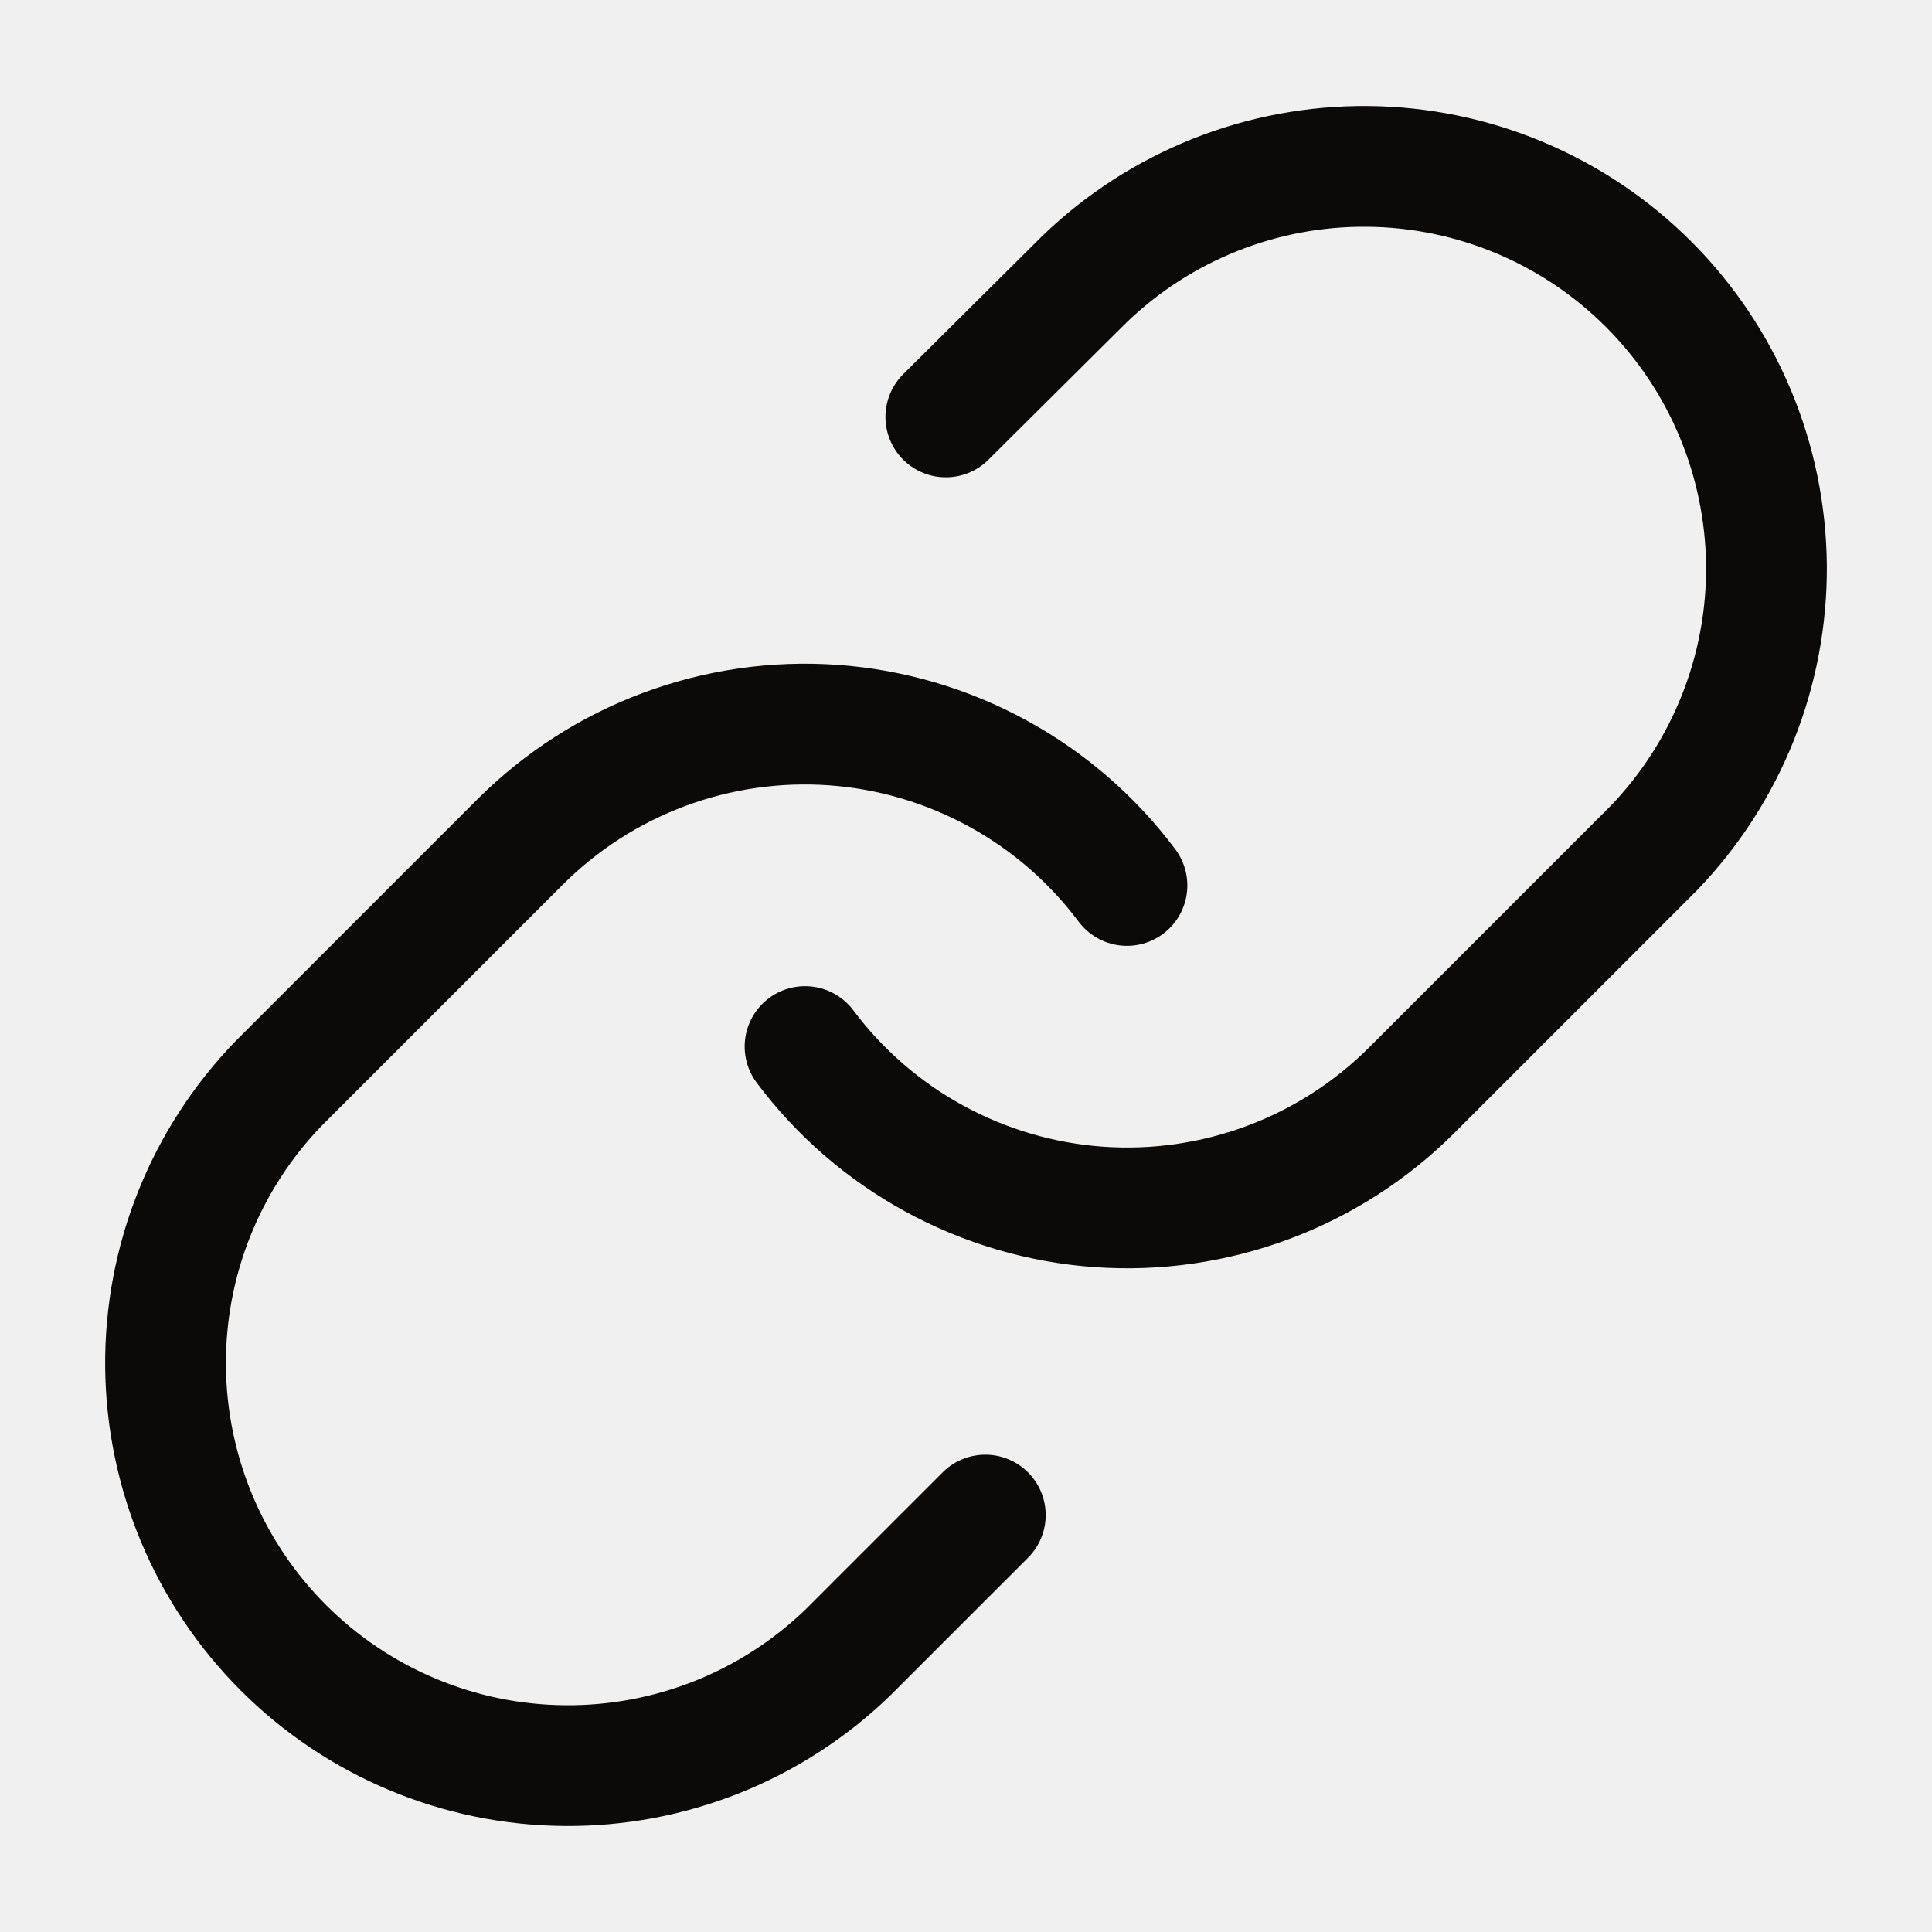
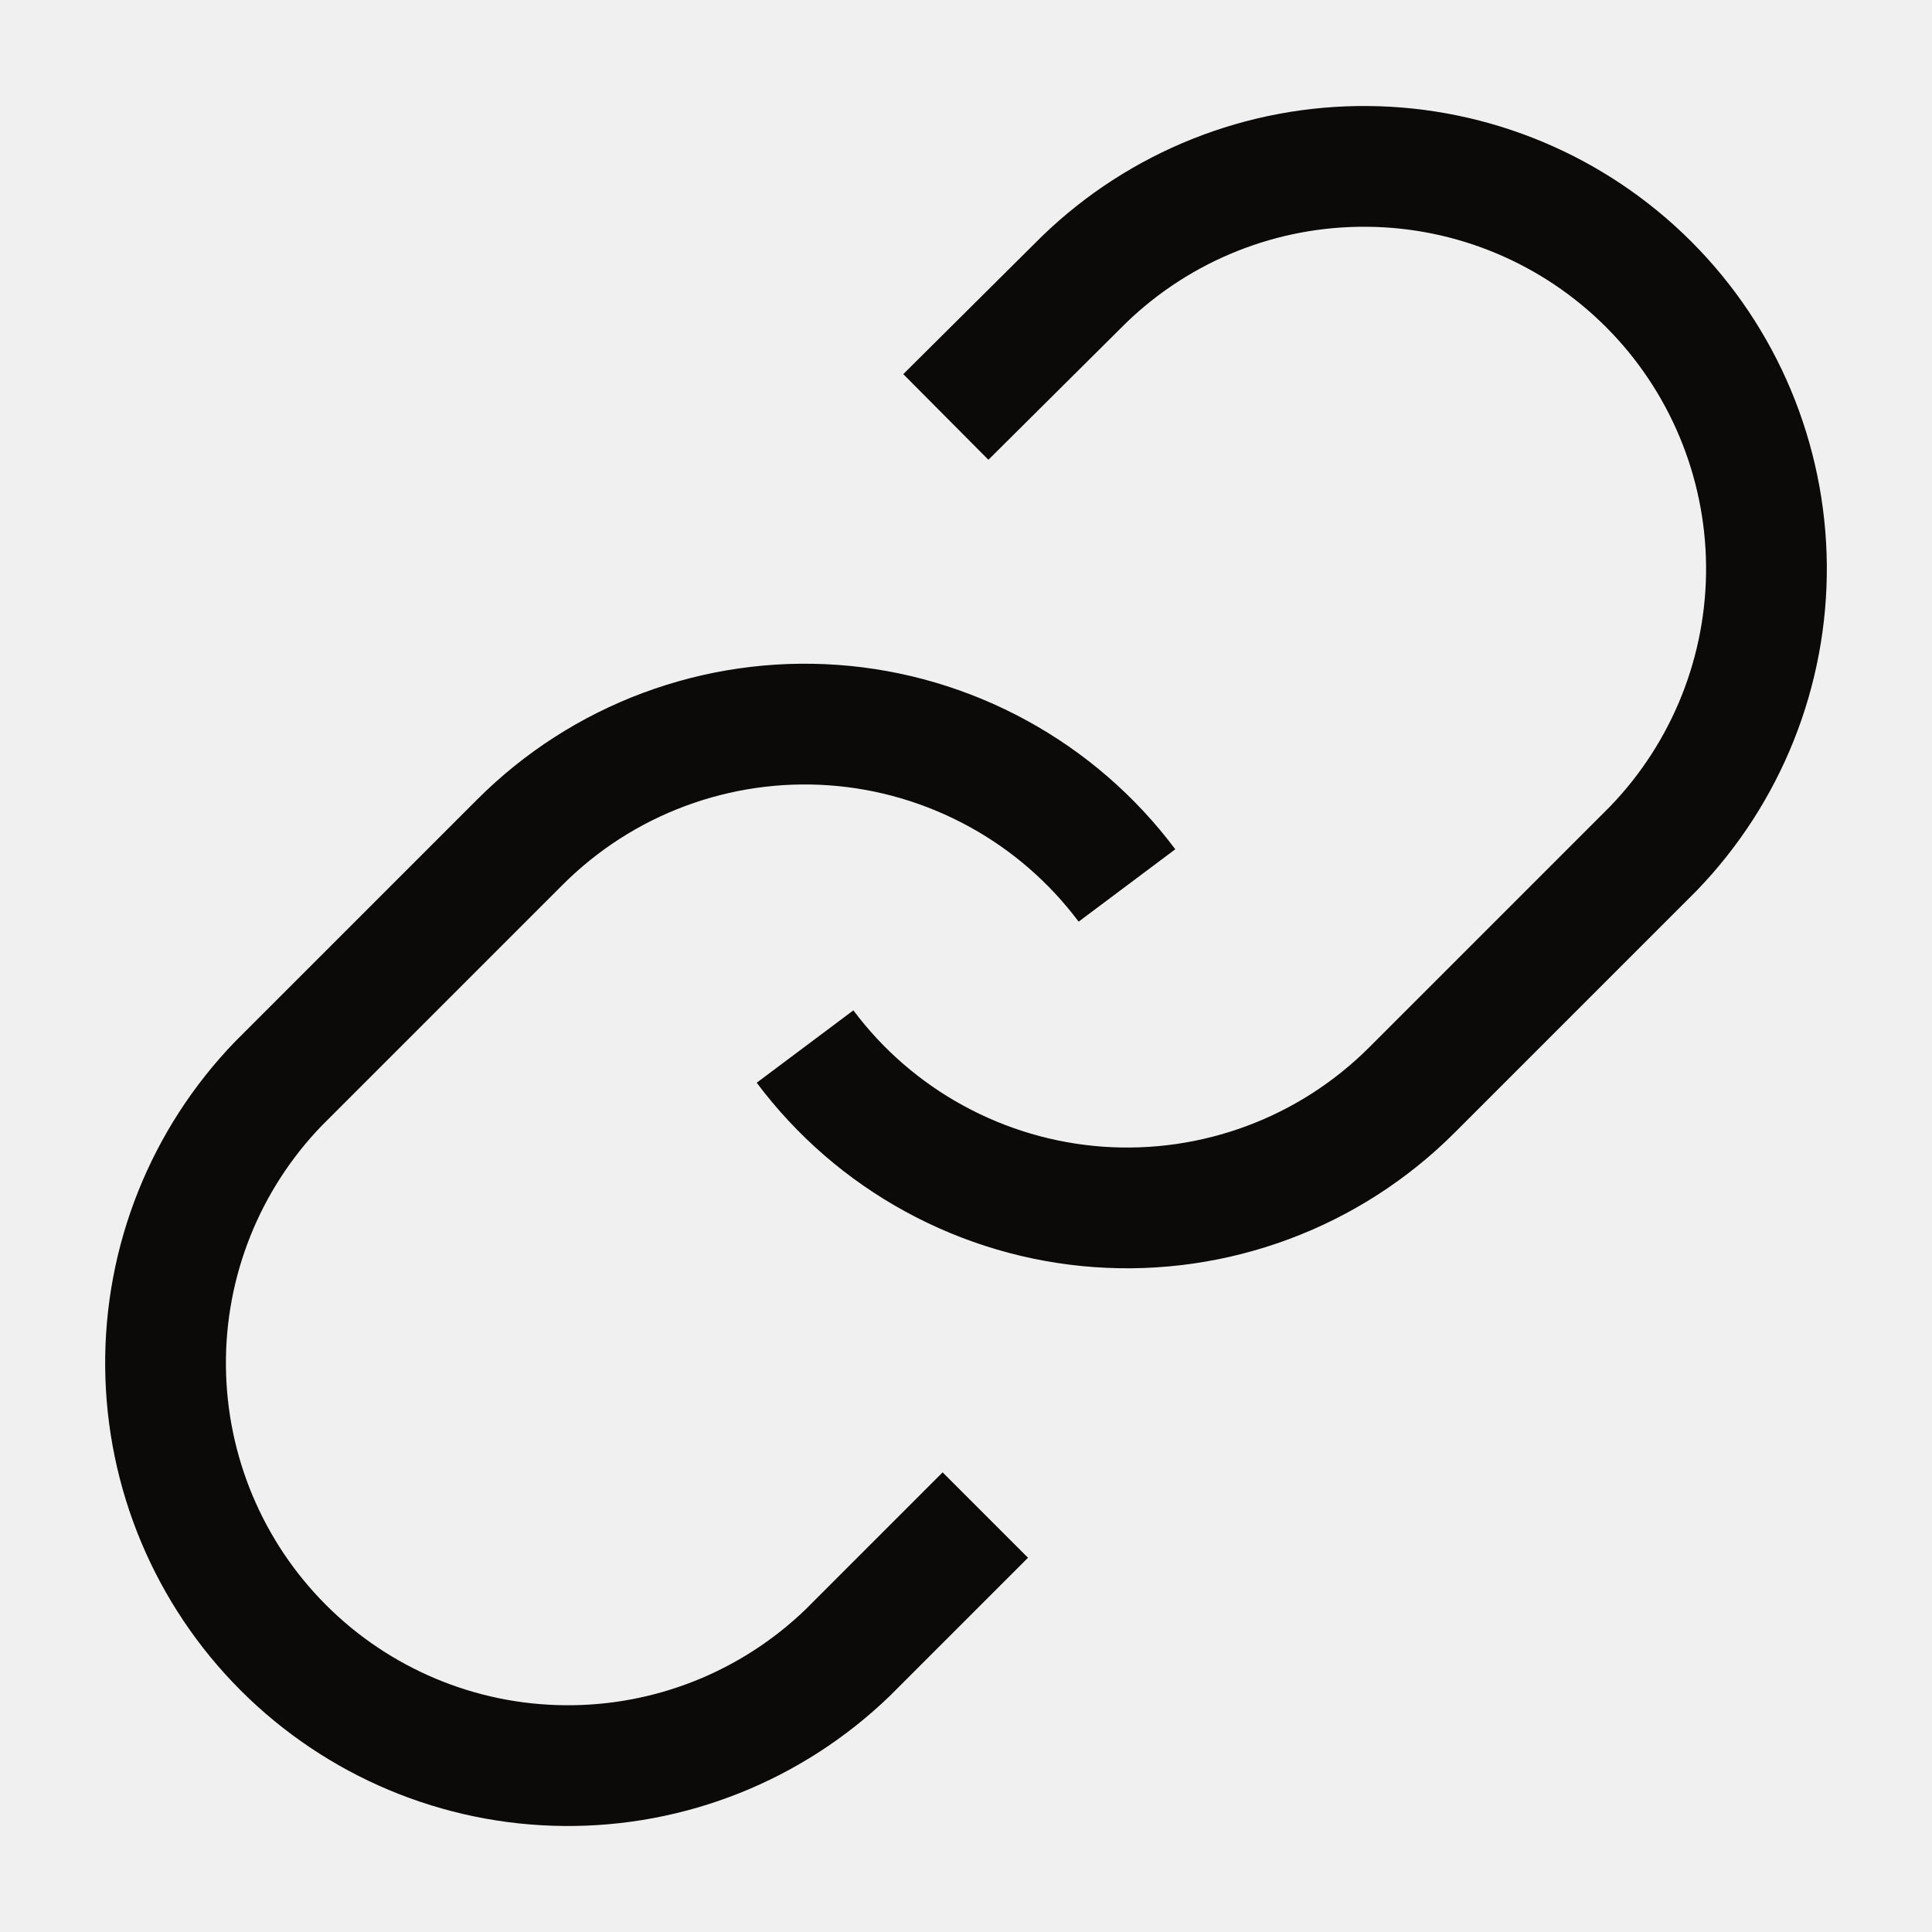
<svg xmlns="http://www.w3.org/2000/svg" width="16" height="16" viewBox="0 0 16 16" fill="none">
  <g id="link" clip-path="url(#clip0_22_2509)">
-     <path id="Vector" d="M6.667 8.667C6.953 9.049 7.318 9.366 7.738 9.595C8.157 9.824 8.621 9.961 9.098 9.995C9.575 10.029 10.053 9.96 10.501 9.793C10.949 9.626 11.355 9.365 11.693 9.027L13.693 7.027C14.3 6.398 14.636 5.556 14.629 4.682C14.621 3.808 14.271 2.972 13.653 2.354C13.035 1.736 12.199 1.385 11.325 1.378C10.451 1.37 9.609 1.706 8.98 2.313L7.833 3.453M9.333 7.333C9.047 6.951 8.682 6.634 8.262 6.405C7.843 6.176 7.379 6.039 6.902 6.005C6.425 5.971 5.947 6.04 5.499 6.207C5.051 6.374 4.645 6.635 4.307 6.973L2.307 8.973C1.699 9.602 1.363 10.444 1.371 11.318C1.379 12.192 1.729 13.028 2.347 13.646C2.965 14.264 3.801 14.615 4.675 14.622C5.549 14.63 6.391 14.294 7.02 13.687L8.16 12.547" stroke="#0C0A09" style="stroke:#0C0A09;stroke:color(display-p3 0.047 0.039 0.035);stroke-opacity:1;" stroke-linecap="round" stroke-linejoin="round" />
+     <path id="Vector" d="M6.667 8.667C6.953 9.049 7.318 9.366 7.738 9.595C8.157 9.824 8.621 9.961 9.098 9.995C9.575 10.029 10.053 9.96 10.501 9.793C10.949 9.626 11.355 9.365 11.693 9.027L13.693 7.027C14.3 6.398 14.636 5.556 14.629 4.682C14.621 3.808 14.271 2.972 13.653 2.354C13.035 1.736 12.199 1.385 11.325 1.378C10.451 1.37 9.609 1.706 8.98 2.313L7.833 3.453M9.333 7.333C9.047 6.951 8.682 6.634 8.262 6.405C7.843 6.176 7.379 6.039 6.902 6.005C6.425 5.971 5.947 6.04 5.499 6.207C5.051 6.374 4.645 6.635 4.307 6.973L2.307 8.973C1.699 9.602 1.363 10.444 1.371 11.318C1.379 12.192 1.729 13.028 2.347 13.646C2.965 14.264 3.801 14.615 4.675 14.622C5.549 14.63 6.391 14.294 7.02 13.687L8.16 12.547" stroke="#0C0A09" style="stroke:#0C0A09;stroke:color(display-p3 0.047 0.039 0.035);stroke-opacity:1;" strokeLinecap="round" strokeLinejoin="round" />
  </g>
  <defs>
    <clipPath id="clip0_22_2509">
      <rect width="16" height="16" fill="white" style="fill:white;fill-opacity:1;" />
    </clipPath>
  </defs>
</svg>
